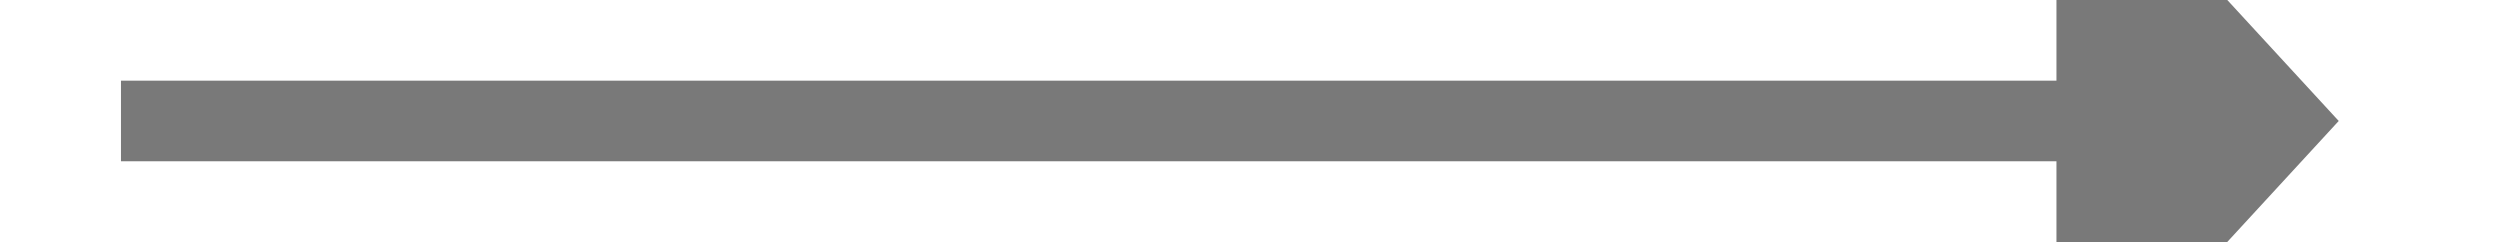
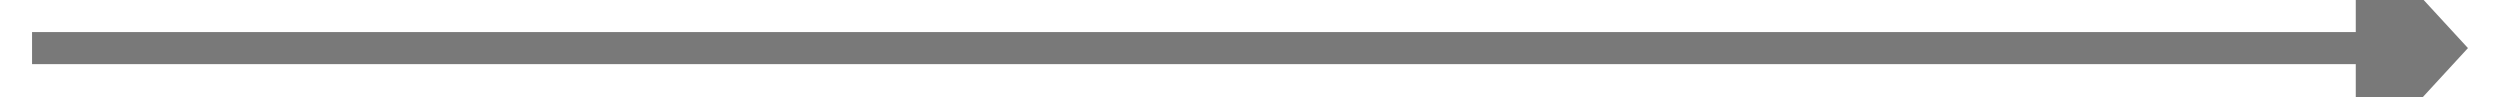
- <svg xmlns="http://www.w3.org/2000/svg" version="1.1" width="62px" height="6px" preserveAspectRatio="xMinYMid meet" viewBox="1854 901  62 4">
-   <g transform="matrix(0 -1 1 0 982 2788 )">
-     <path d="M 1877.4 923  L 1885 930  L 1892.6 923  L 1877.4 923  Z " fill-rule="nonzero" fill="#797979" stroke="none" />
-     <path d="M 1885 875  L 1885 924  " stroke-width="2" stroke="#797979" fill="none" />
+ <svg xmlns="http://www.w3.org/2000/svg" version="1.1" width="156px" height="6px" preserveAspectRatio="xMinYMid meet" viewBox="1734 253  156 4">
+   <g transform="matrix(-1 0 0 -1 3624 510 )">
+     <path d="M 1881 262.6  L 1888 255  L 1881 247.4  L 1881 262.6  Z " fill-rule="nonzero" fill="#797979" stroke="none" transform="matrix(-1 1.22460635382238E-16 -1.22460635382238E-16 -1 3624 510 )" />
+     <path d="M 1736 255  L 1882 255  " stroke-width="2" stroke="#797979" fill="none" transform="matrix(-1 1.22460635382238E-16 -1.22460635382238E-16 -1 3624 510 )" />
  </g>
</svg>
